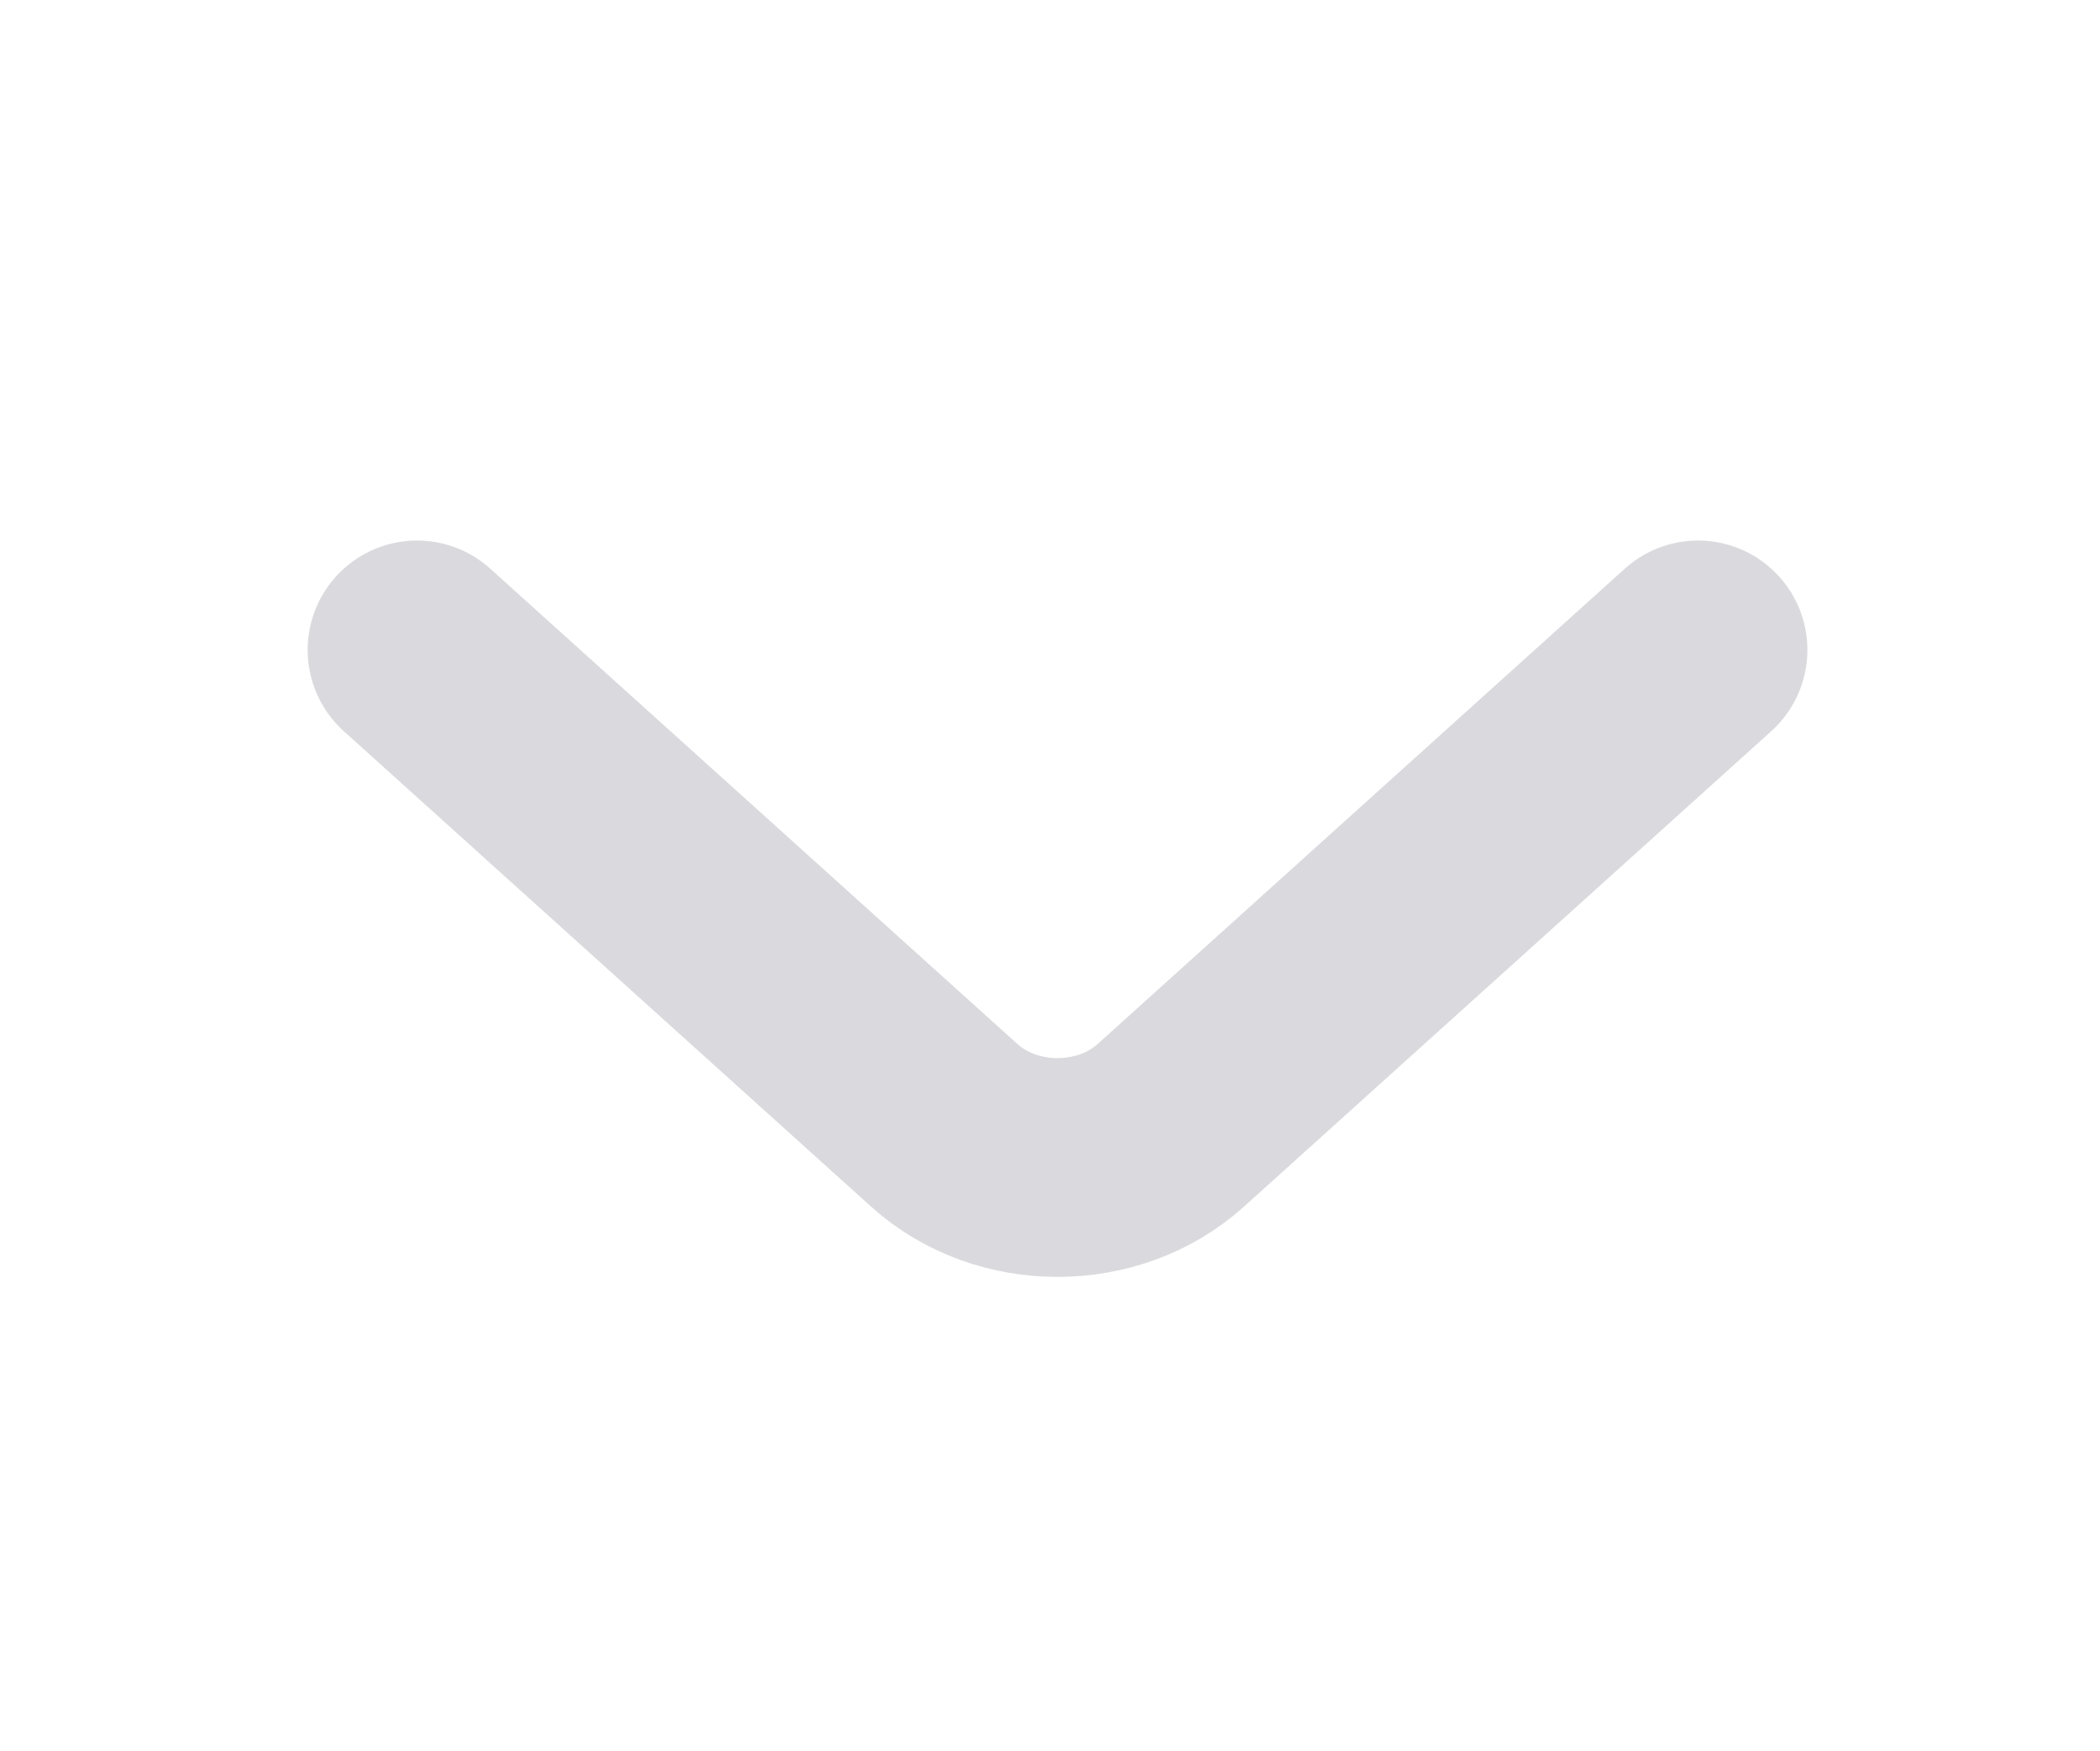
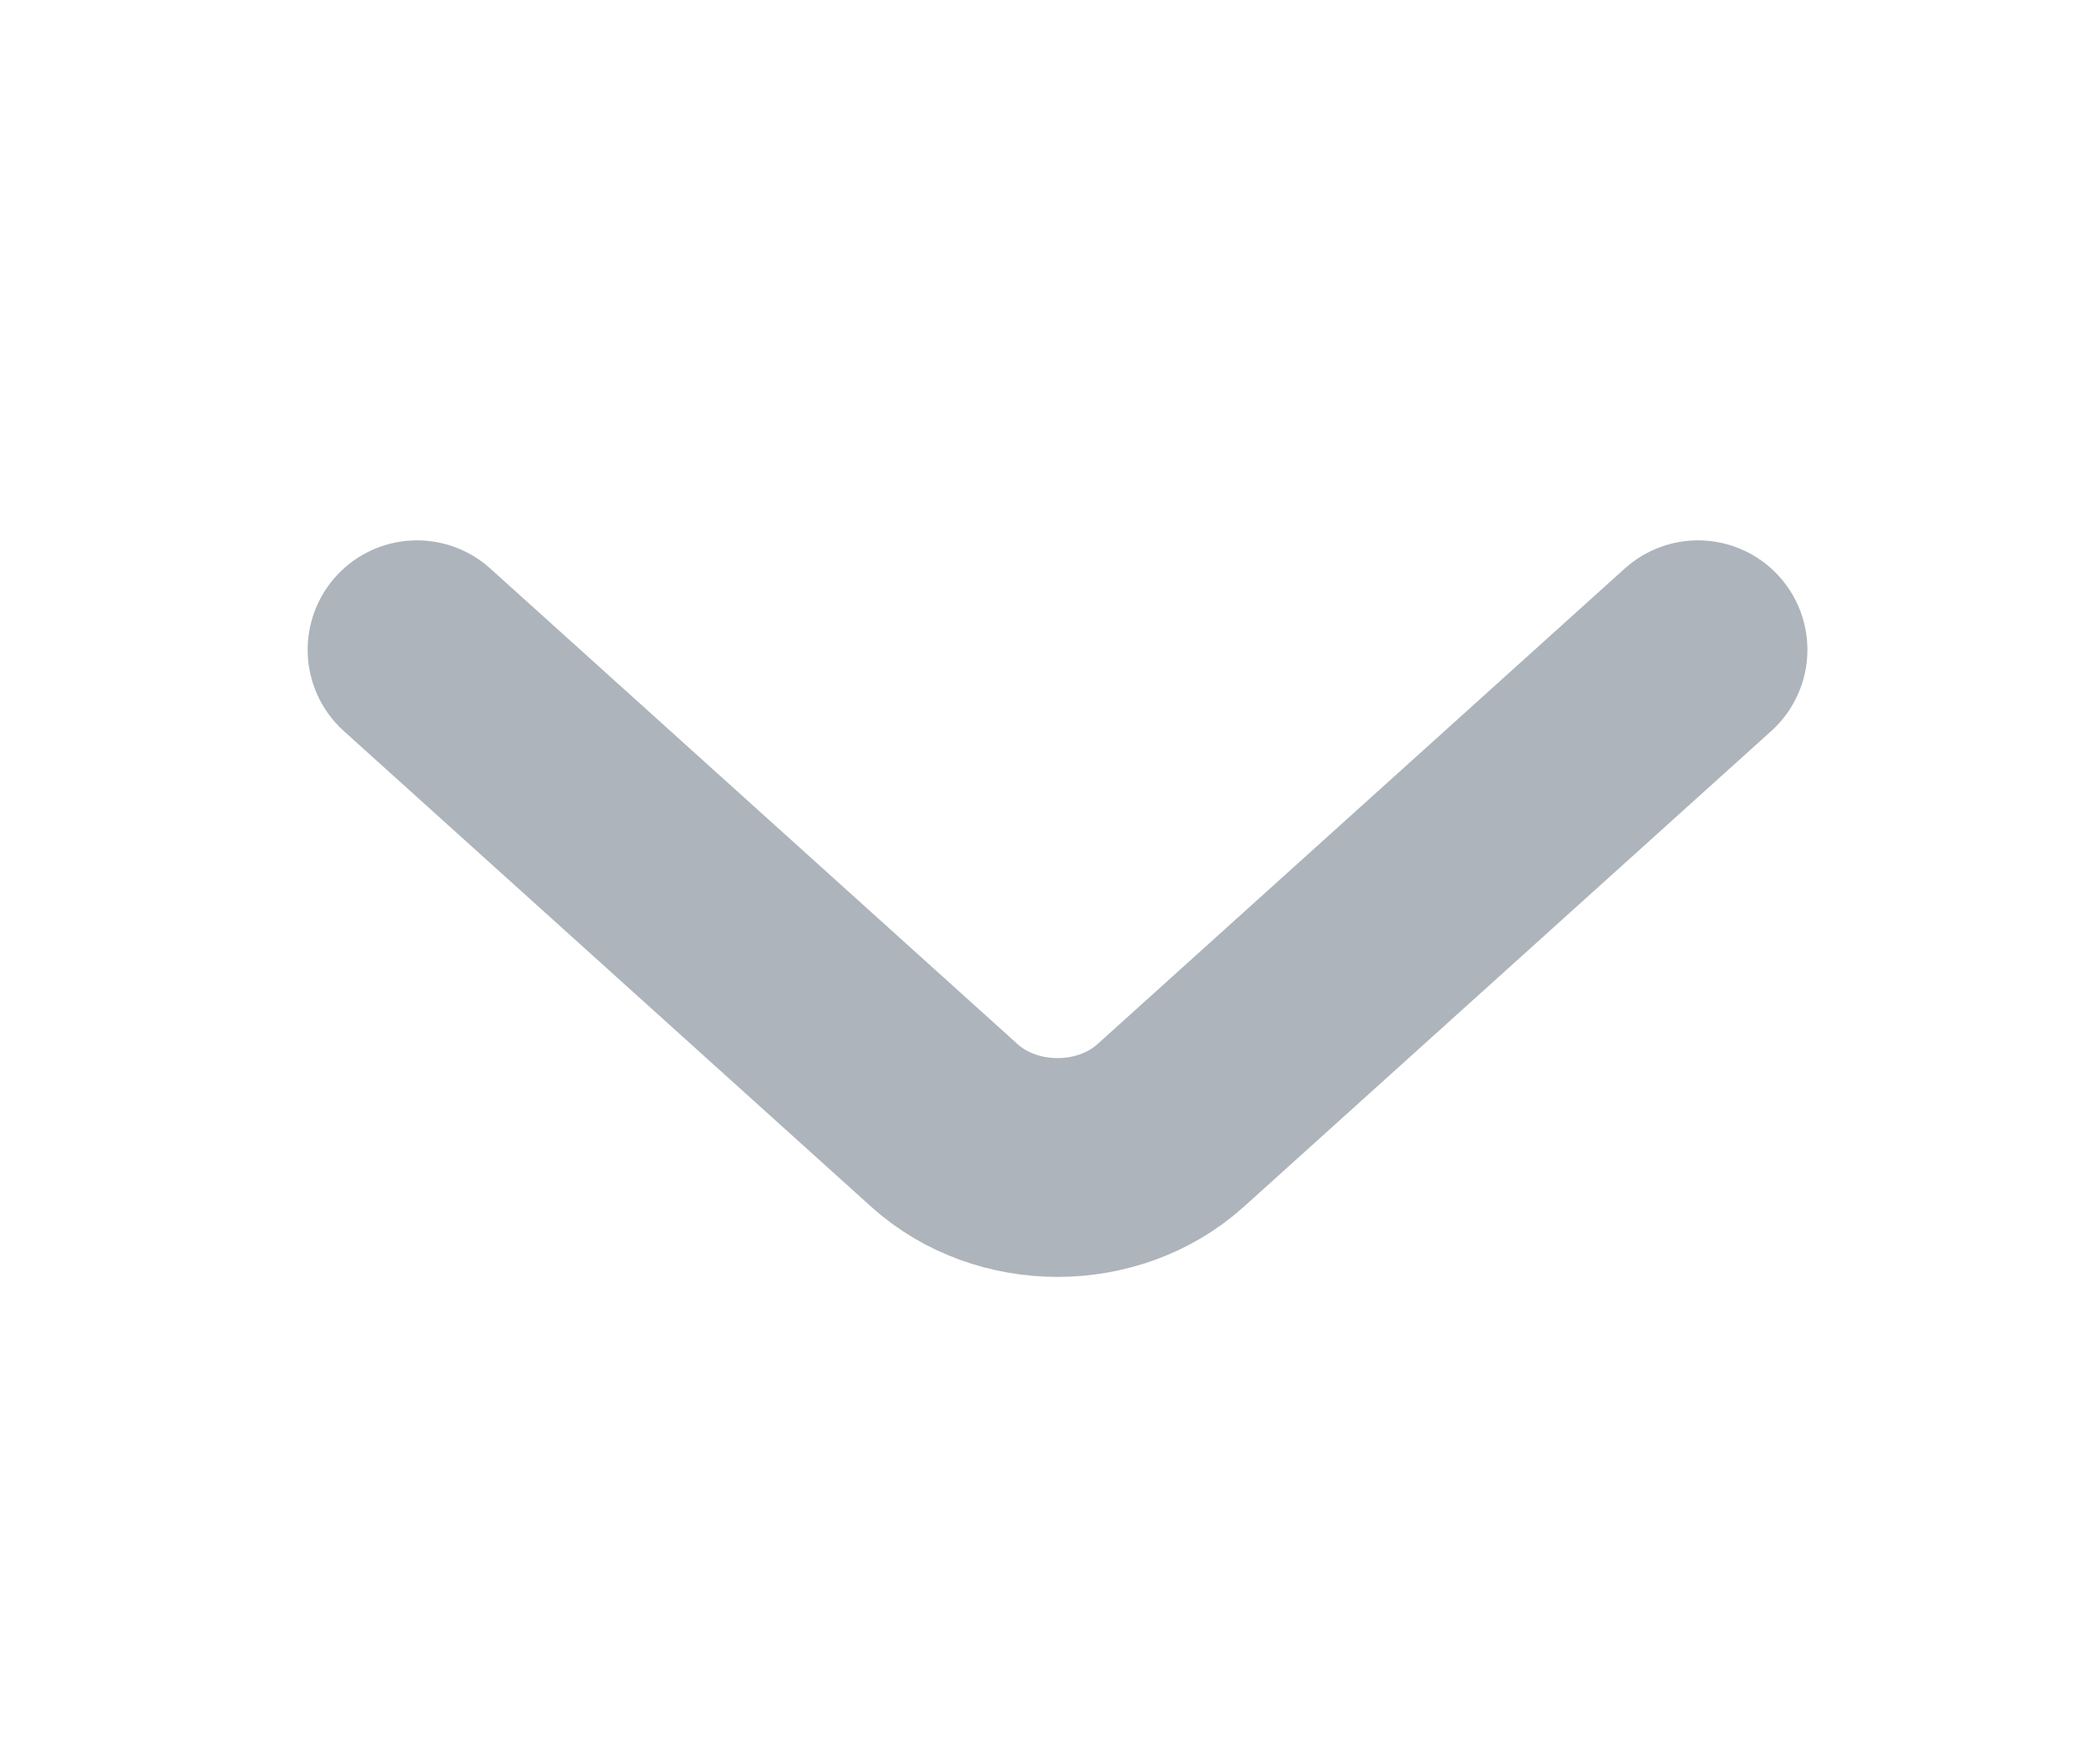
<svg xmlns="http://www.w3.org/2000/svg" width="12" height="10" viewBox="0 0 12 10" fill="none">
-   <path d="M2.383 3.713L5.396 6.429C5.752 6.75 6.334 6.75 6.69 6.429L9.703 3.713" stroke="#848391" stroke-opacity="0.3" stroke-width="1.25" stroke-miterlimit="10" stroke-linecap="round" stroke-linejoin="round" />
+   <path d="M2.383 3.712L5.396 6.429C5.752 6.75 6.334 6.75 6.69 6.429L9.703 3.712" stroke="#8B949E" stroke-opacity="0.7" stroke-width="1.25" stroke-miterlimit="10" stroke-linecap="round" stroke-linejoin="round" />
</svg>
